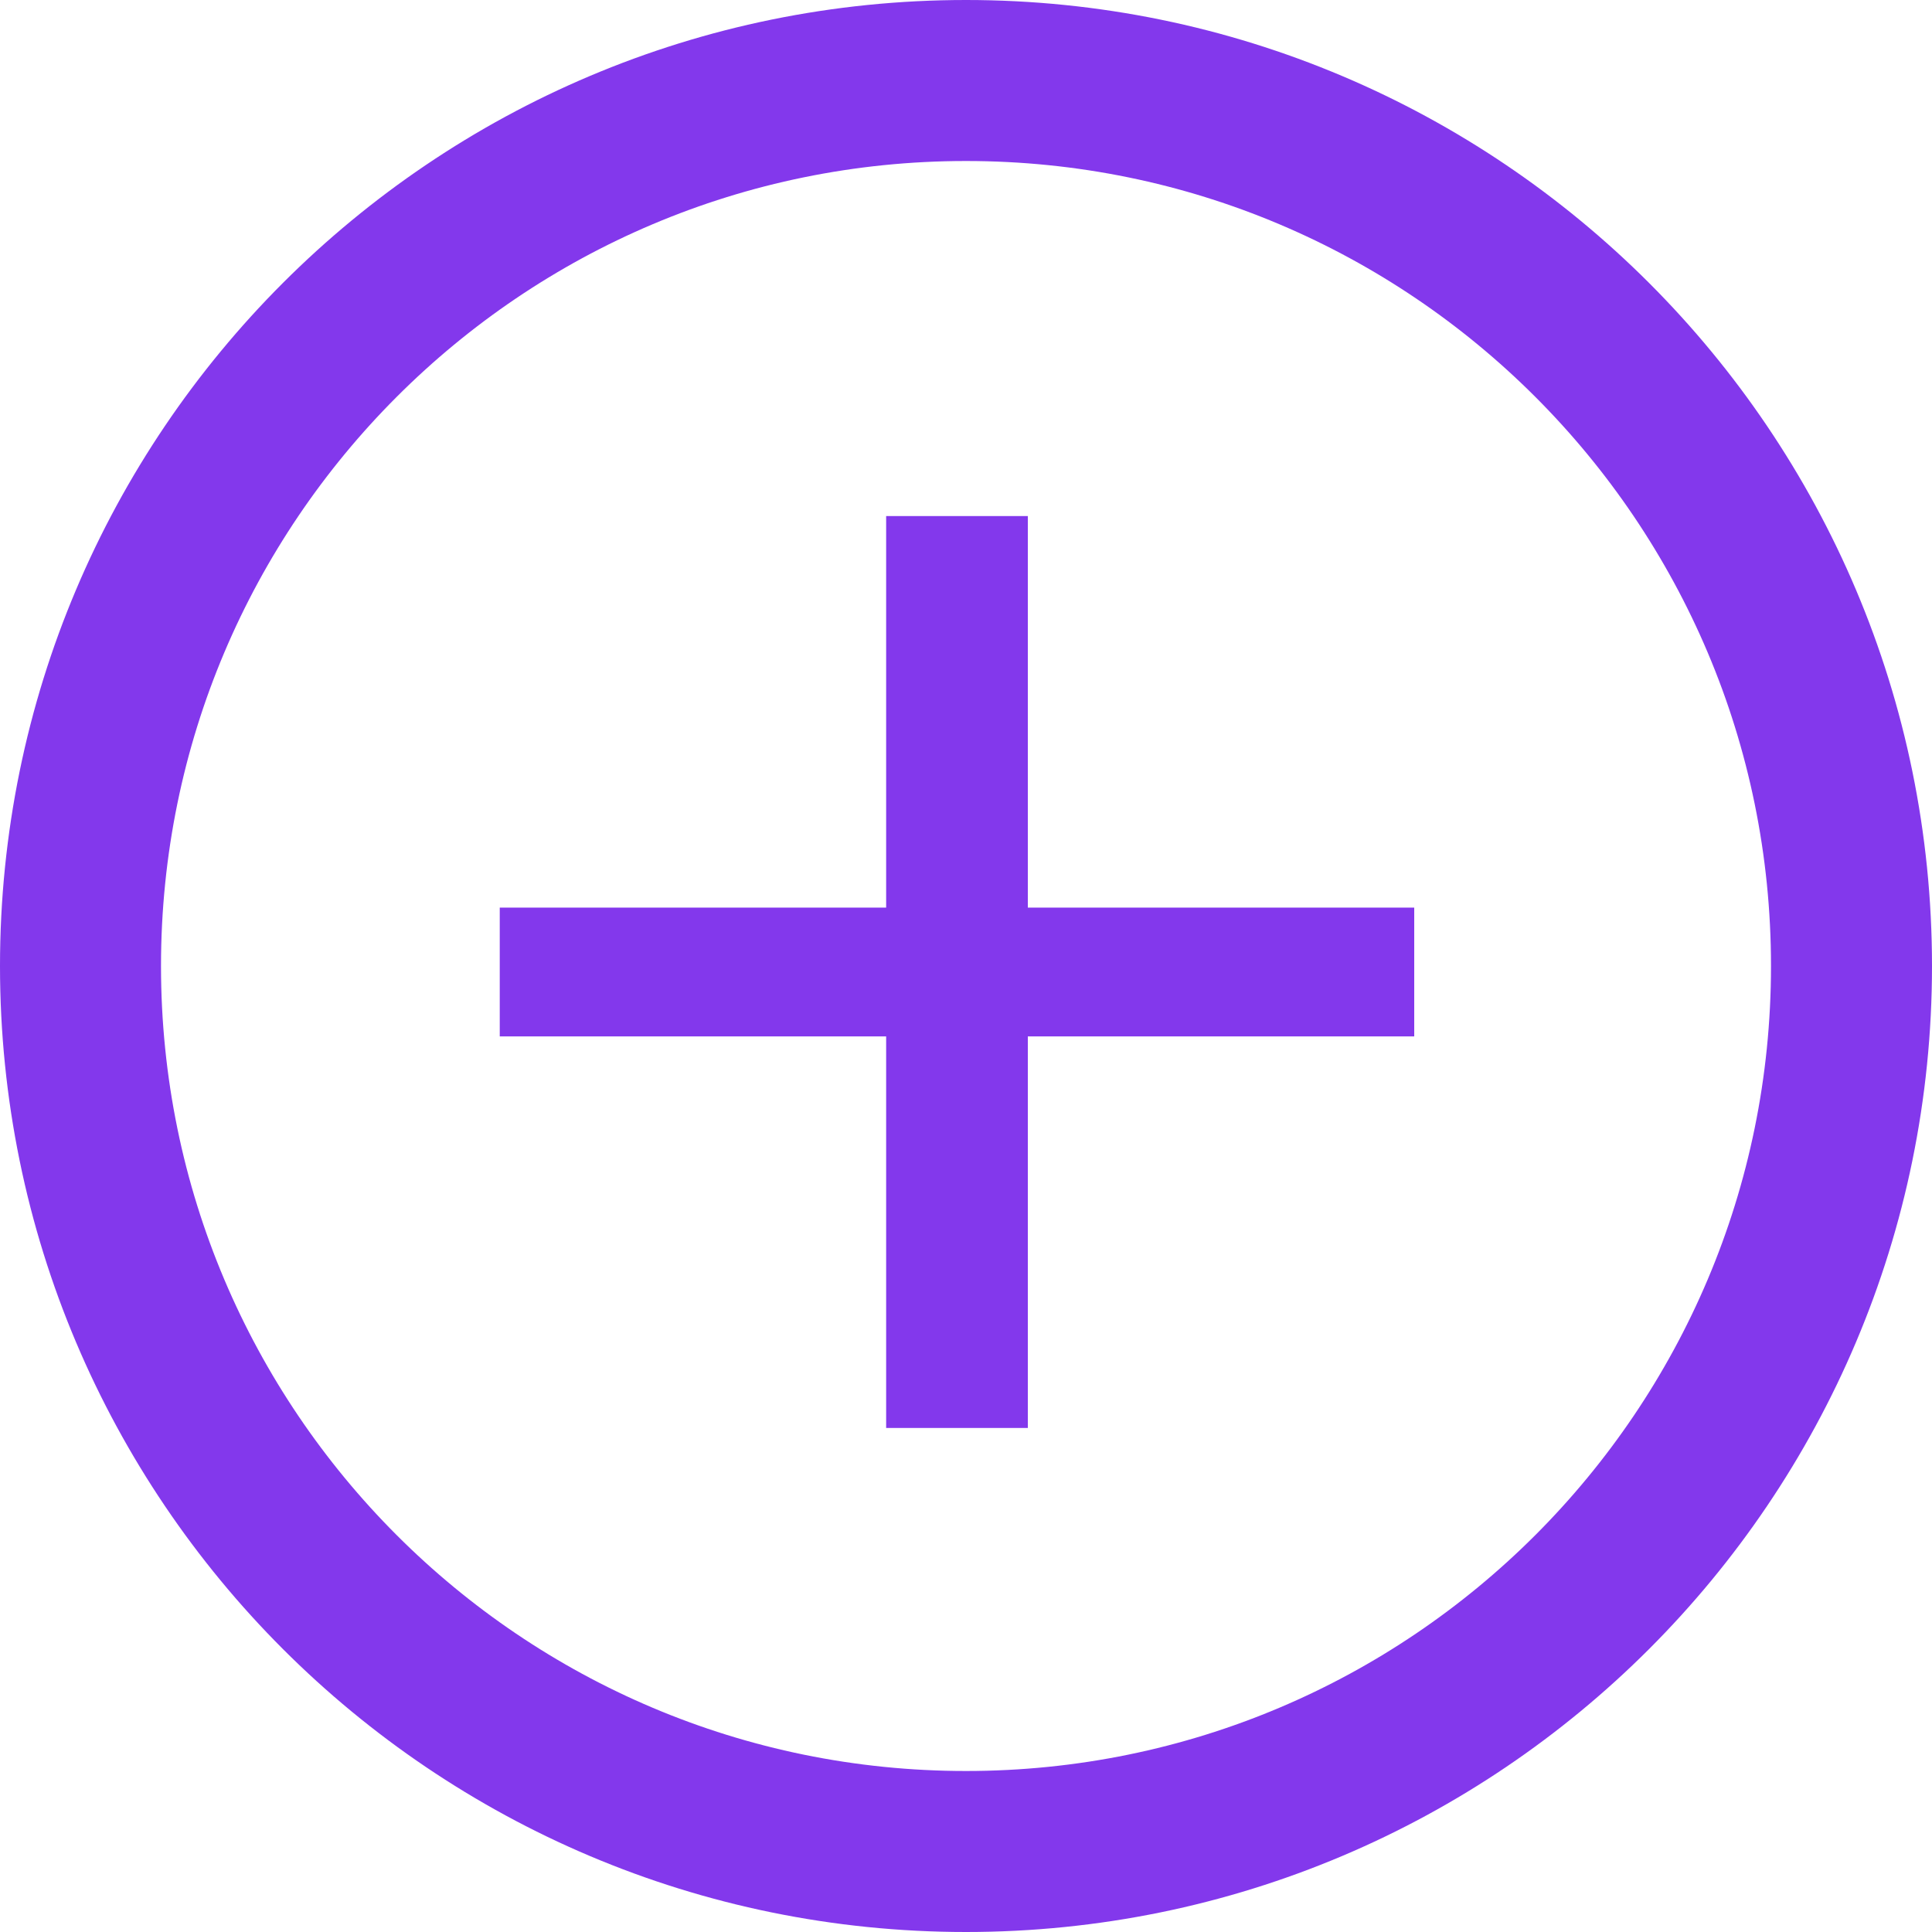
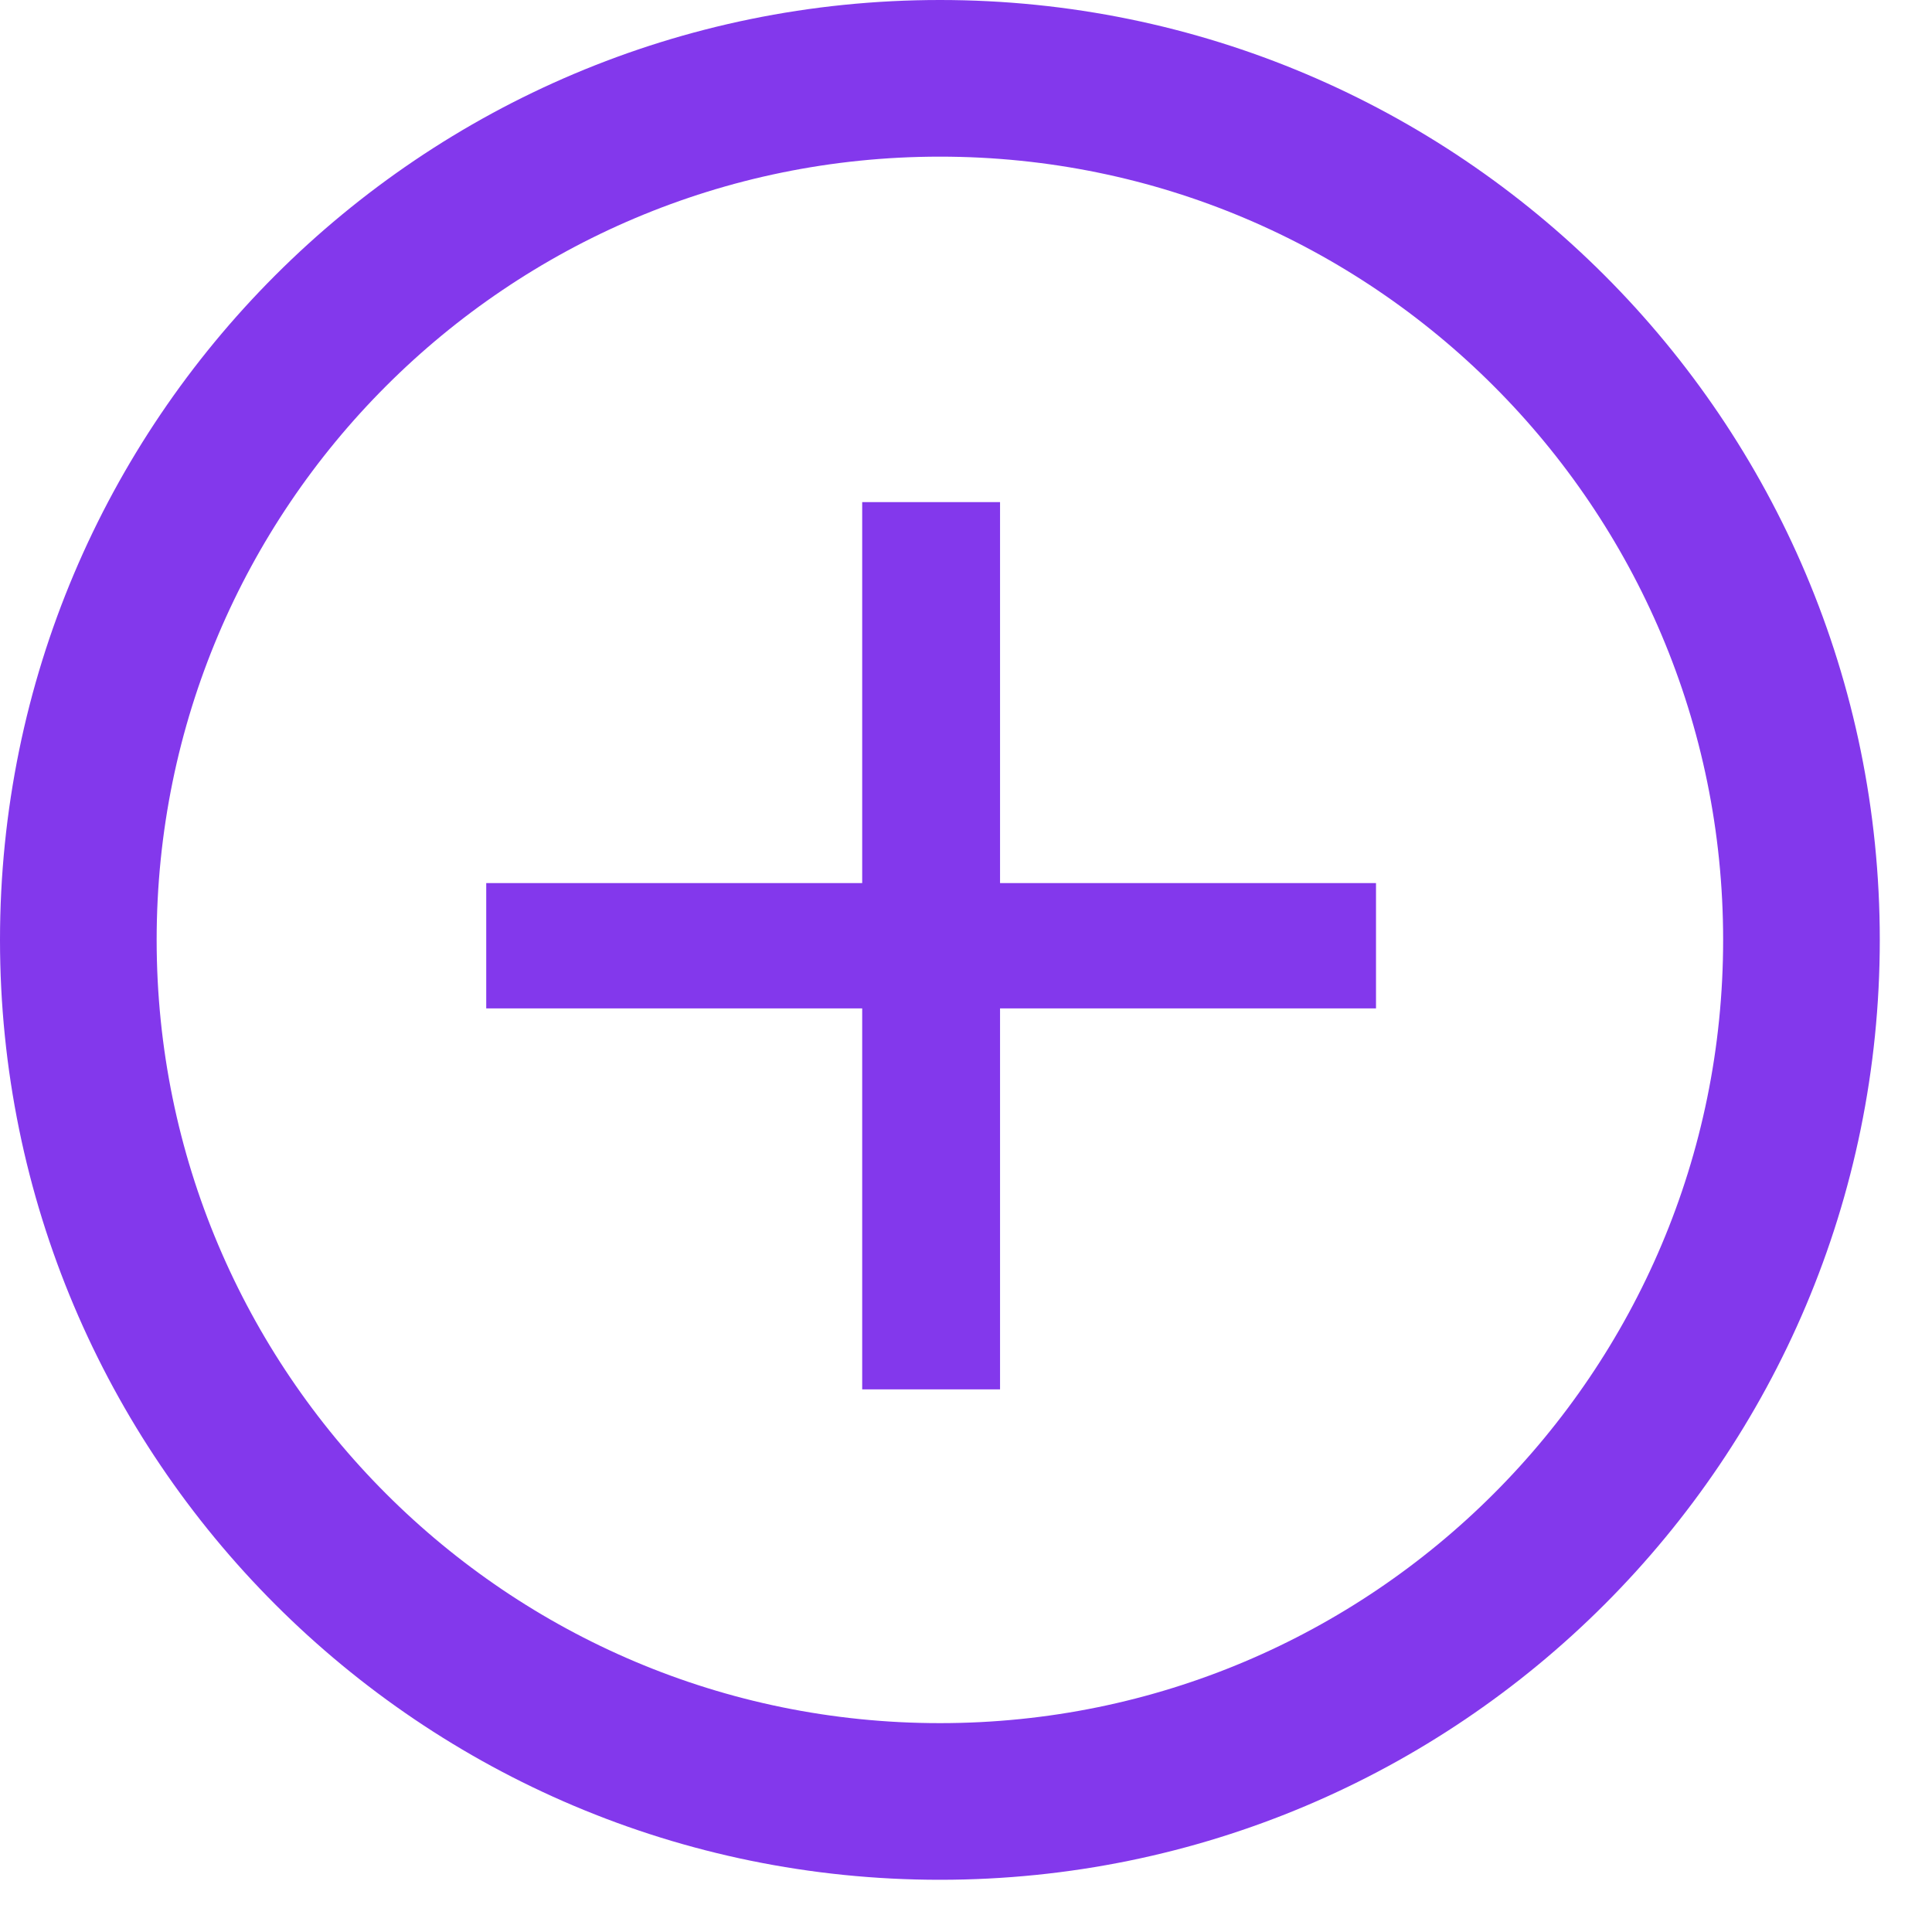
- <svg xmlns="http://www.w3.org/2000/svg" viewBox="0 0 18 18" fill="none">
+ <svg xmlns="http://www.w3.org/2000/svg" viewBox="0 0 18.5 18.5" fill="none">
  <rect x="0.75" y="0.75" width="16.5" height="16.5" rx="8.25" stroke="#8338EC" stroke-width="1.5" />
  <path d="M9.576 8.456H13.176V9.656H9.576V13.304H8.256V9.656H4.656V8.456H8.256V4.808H9.576V8.456Z" fill="#8338EC" />
</svg>
